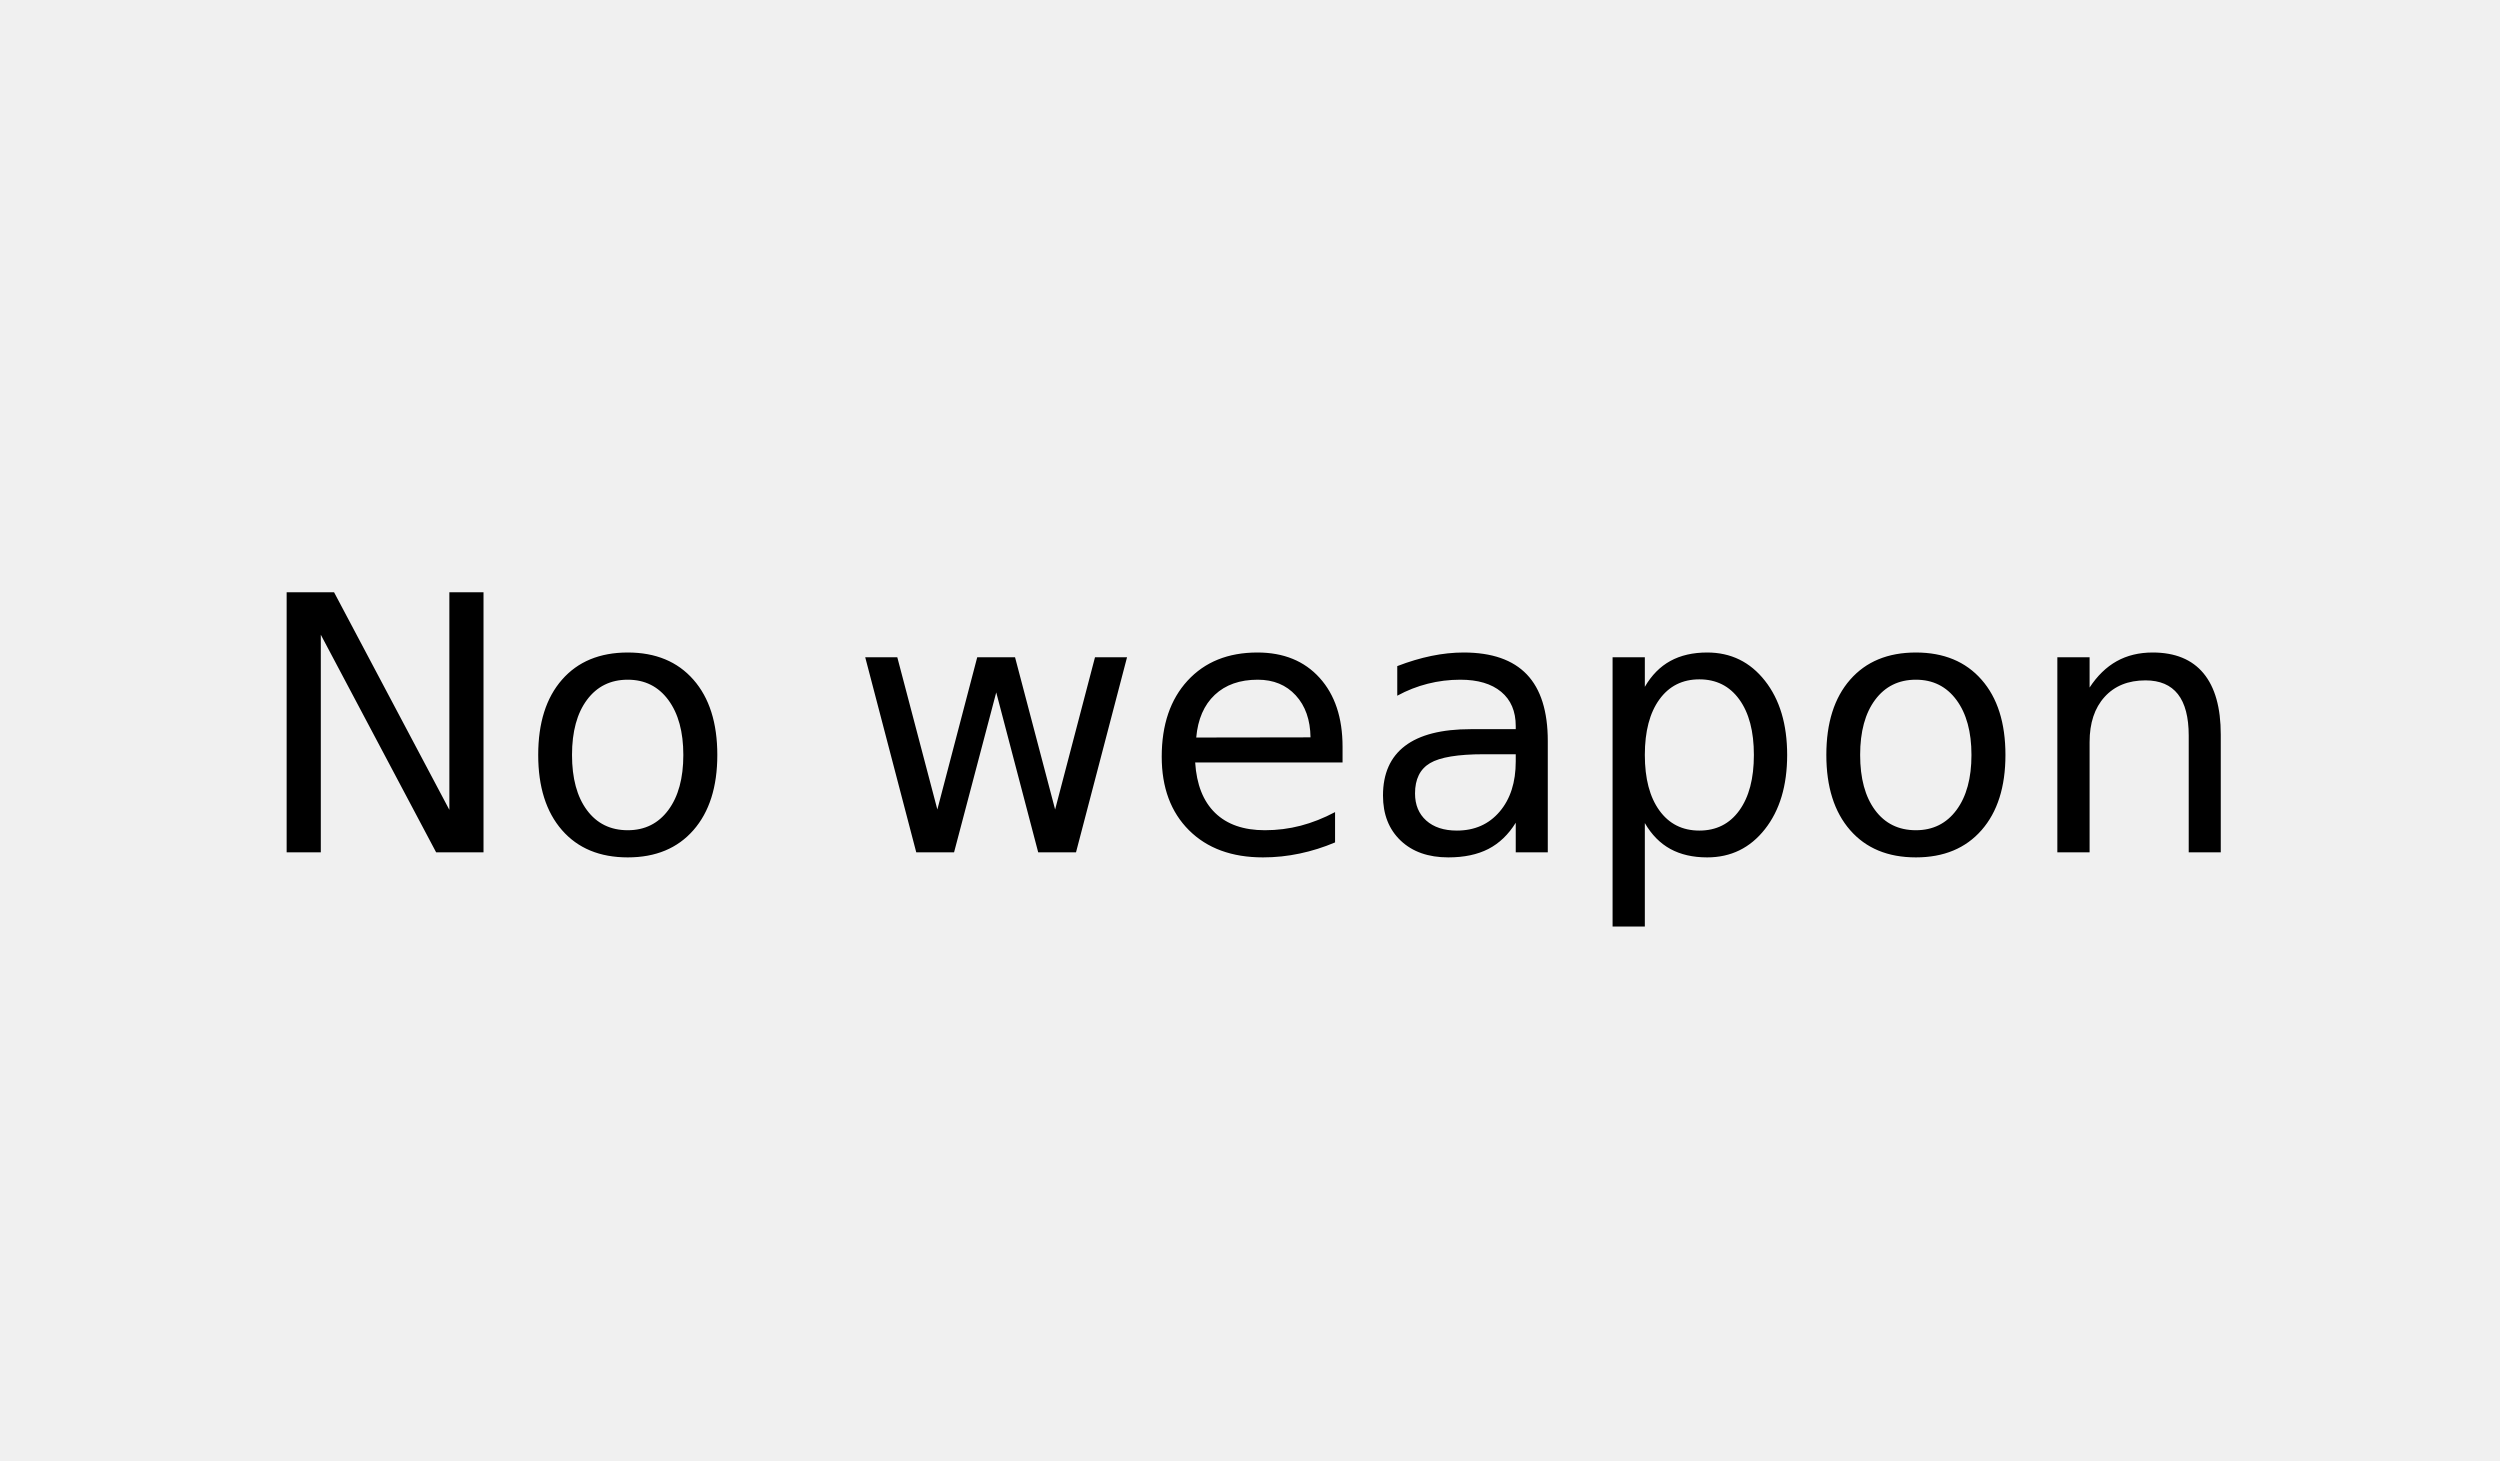
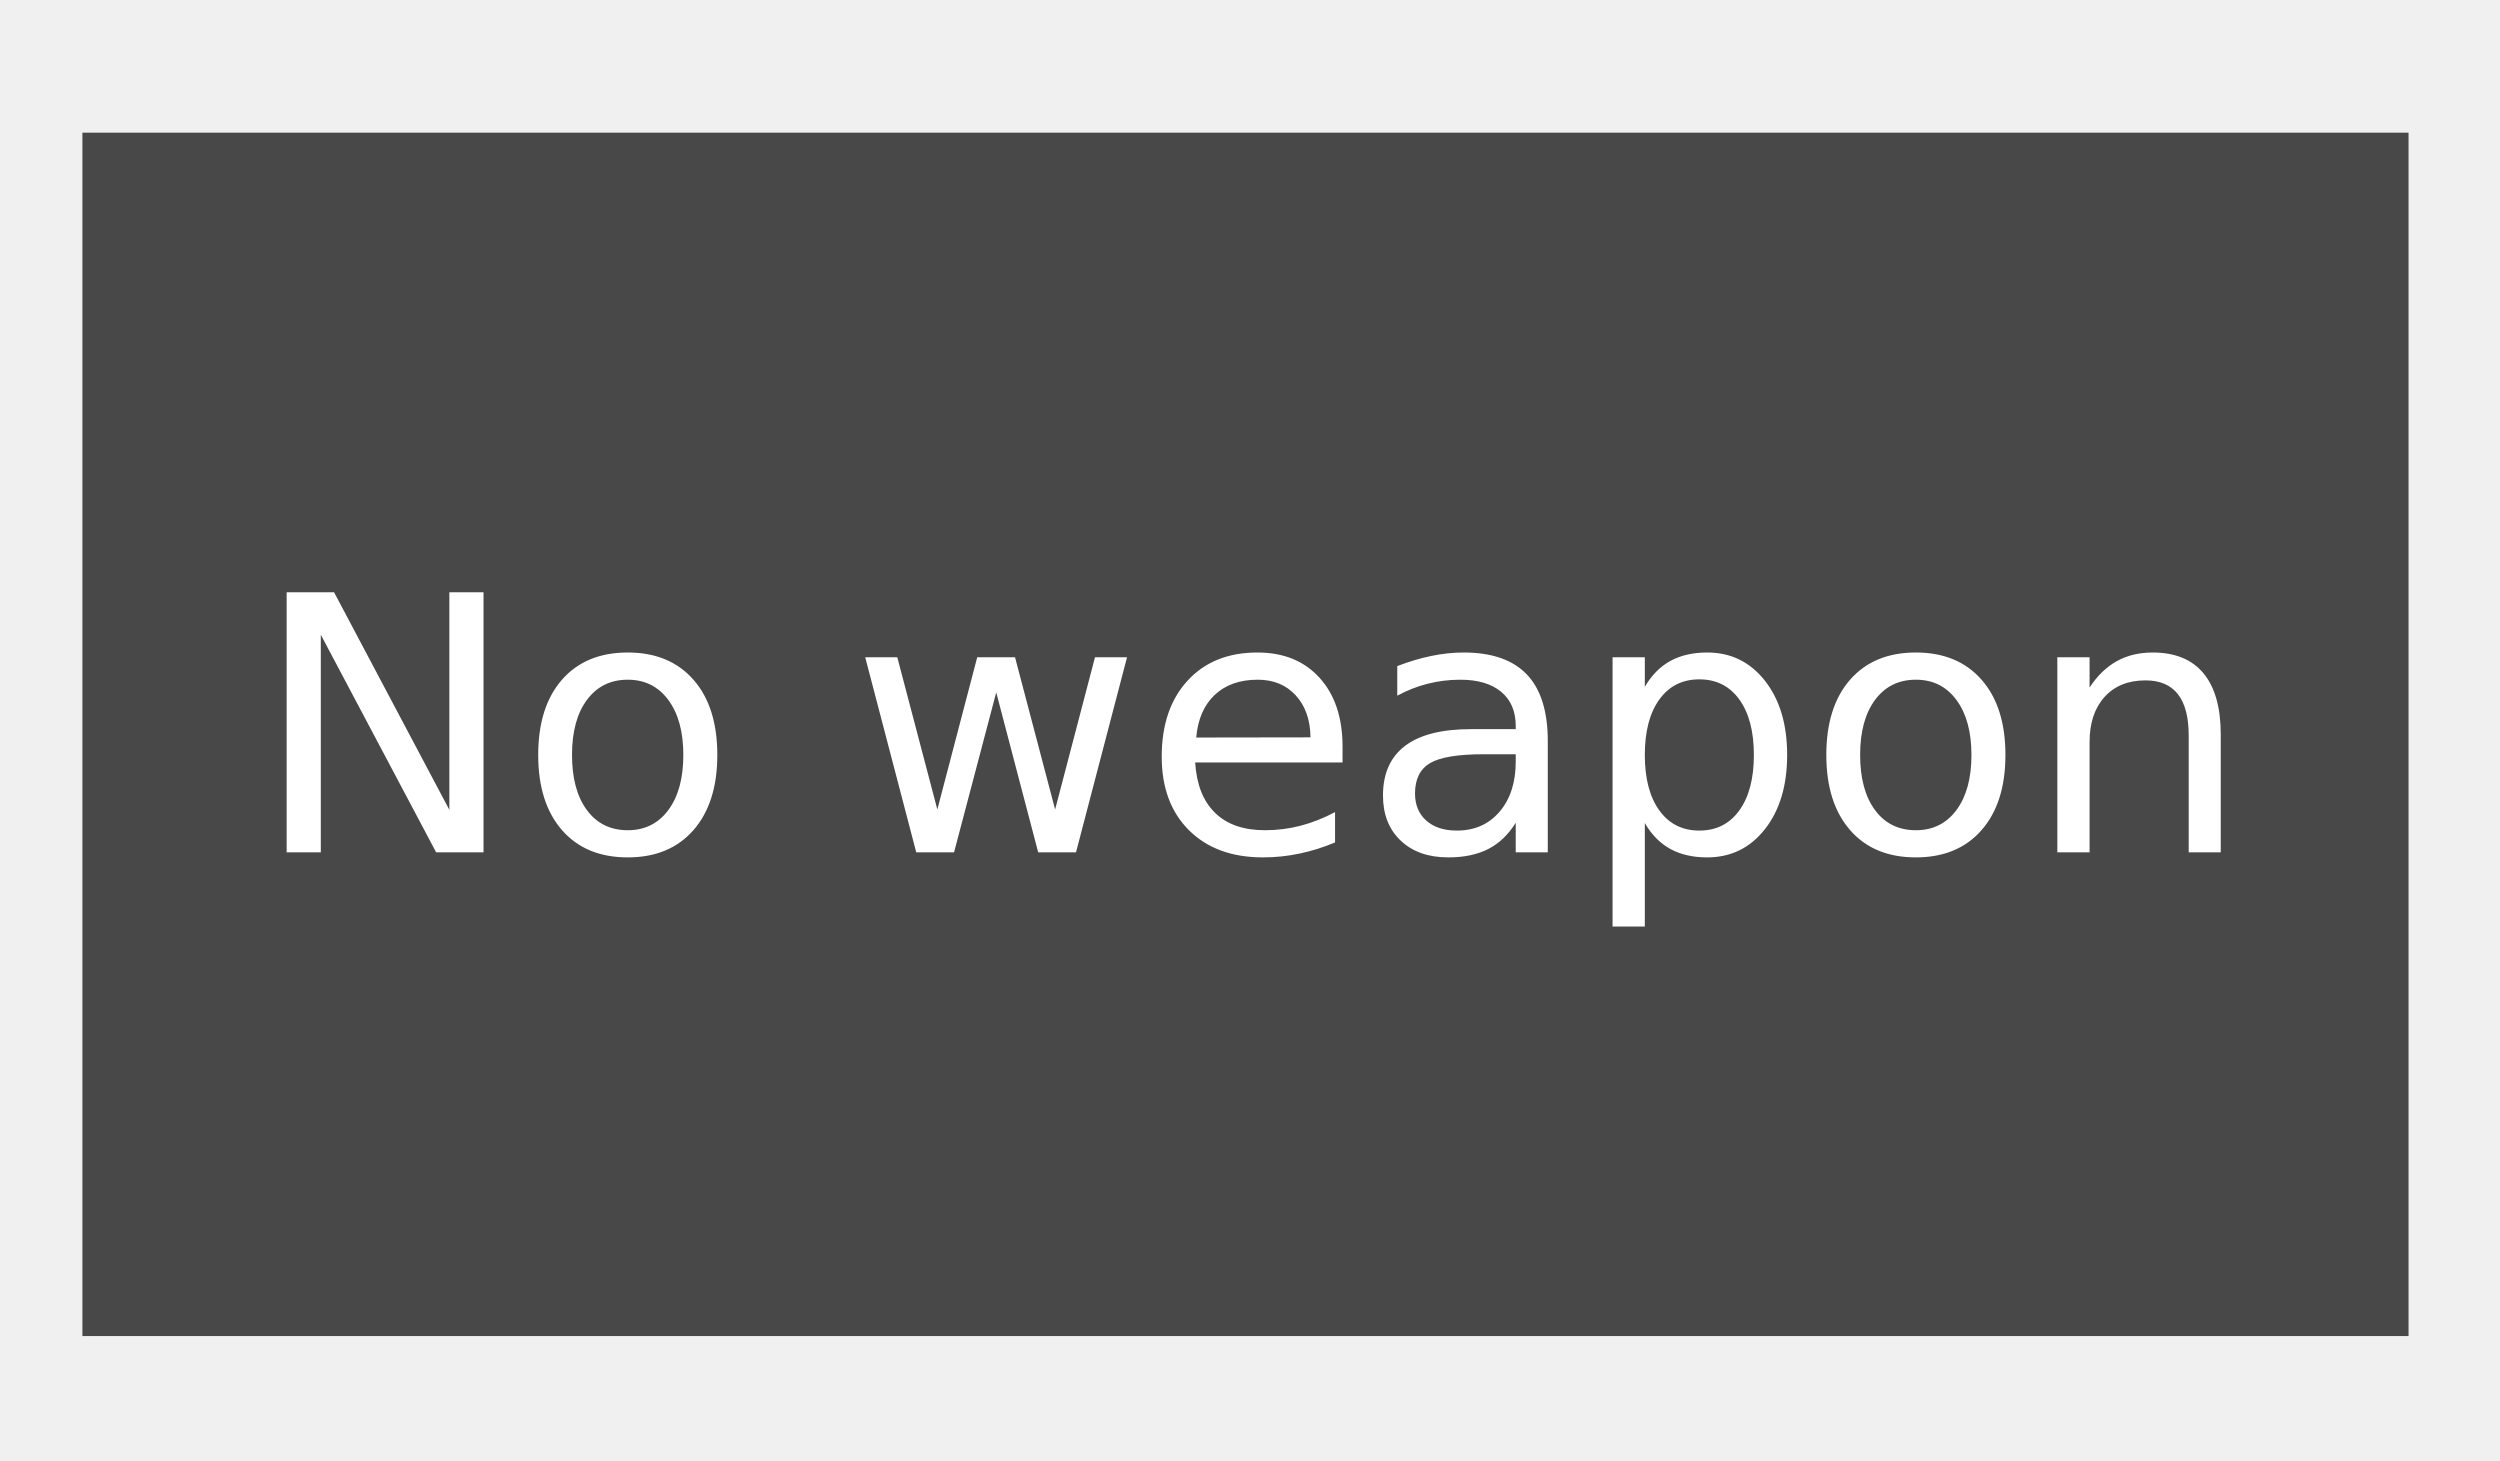
- <svg xmlns="http://www.w3.org/2000/svg" version="1.1" id="svg1" width="1330" height="777" viewBox="0 0 1330 777">
-   <defs id="defs1" />
-   <g id="g1">
-     <text xml:space="preserve" style="font-size:189.812px;fill:#000000;stroke-width:0.378;stroke-linejoin:round;stroke-dasharray:0.378, 0.378" x="133.873" y="453.447" id="text1">
-       <tspan id="tspan1" x="133.873" y="453.447" style="font-style:normal;font-variant:normal;font-weight:normal;font-stretch:normal;font-family:'DejaVu Sans';-inkscape-font-specification:'DejaVu Sans';stroke-width:0.378">No weapon</tspan>
+ <svg xmlns="http://www.w3.org/2000/svg" width="1330" height="777" version="1.1" viewBox="0 0 1330 777">
+   <g stroke-dasharray="0.378, 0.378" stroke-linejoin="round" stroke-width=".378">
+     <rect x="43.842" y="70.582" width="1237.5" height="640.2" opacity=".7" />
+     <text x="133.873" y="453.447" fill="#ffffff" font-size="189.81px" xml:space="preserve">
+       <tspan x="133.873" y="453.447" fill="#ffffff" font-family="'DejaVu Sans'" stroke-width=".378">No weapon</tspan>
    </text>
  </g>
</svg>
